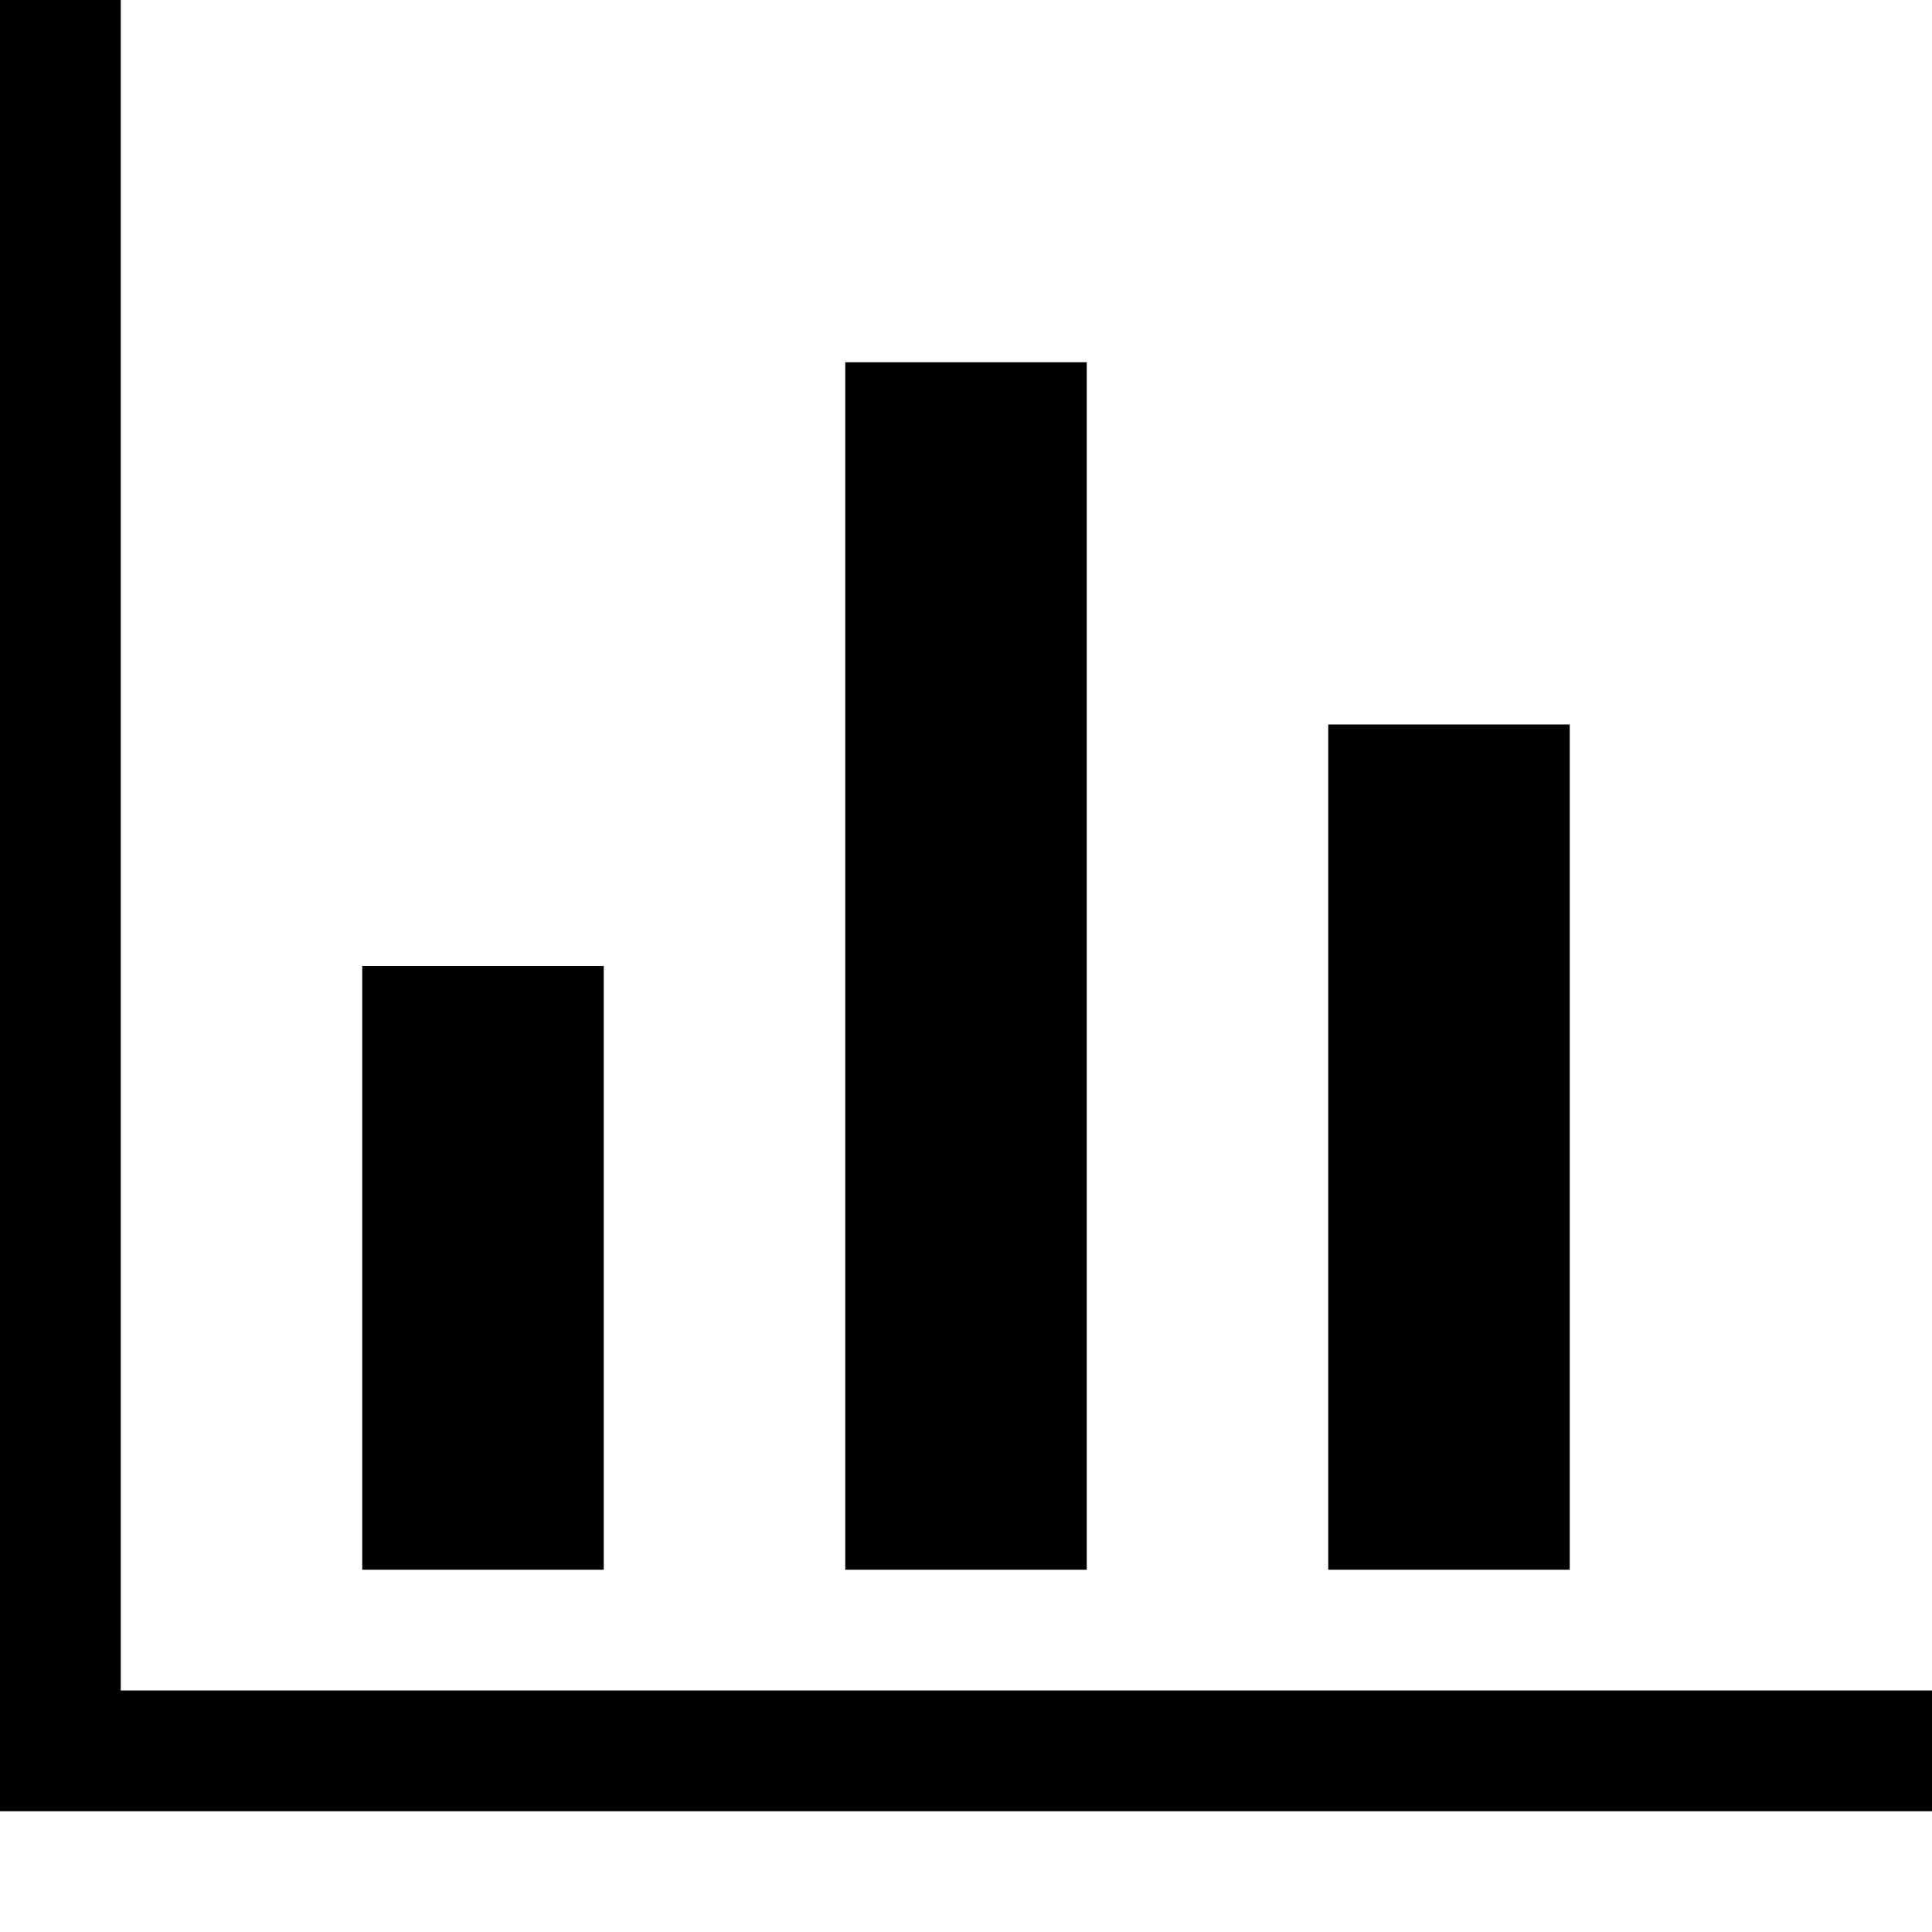
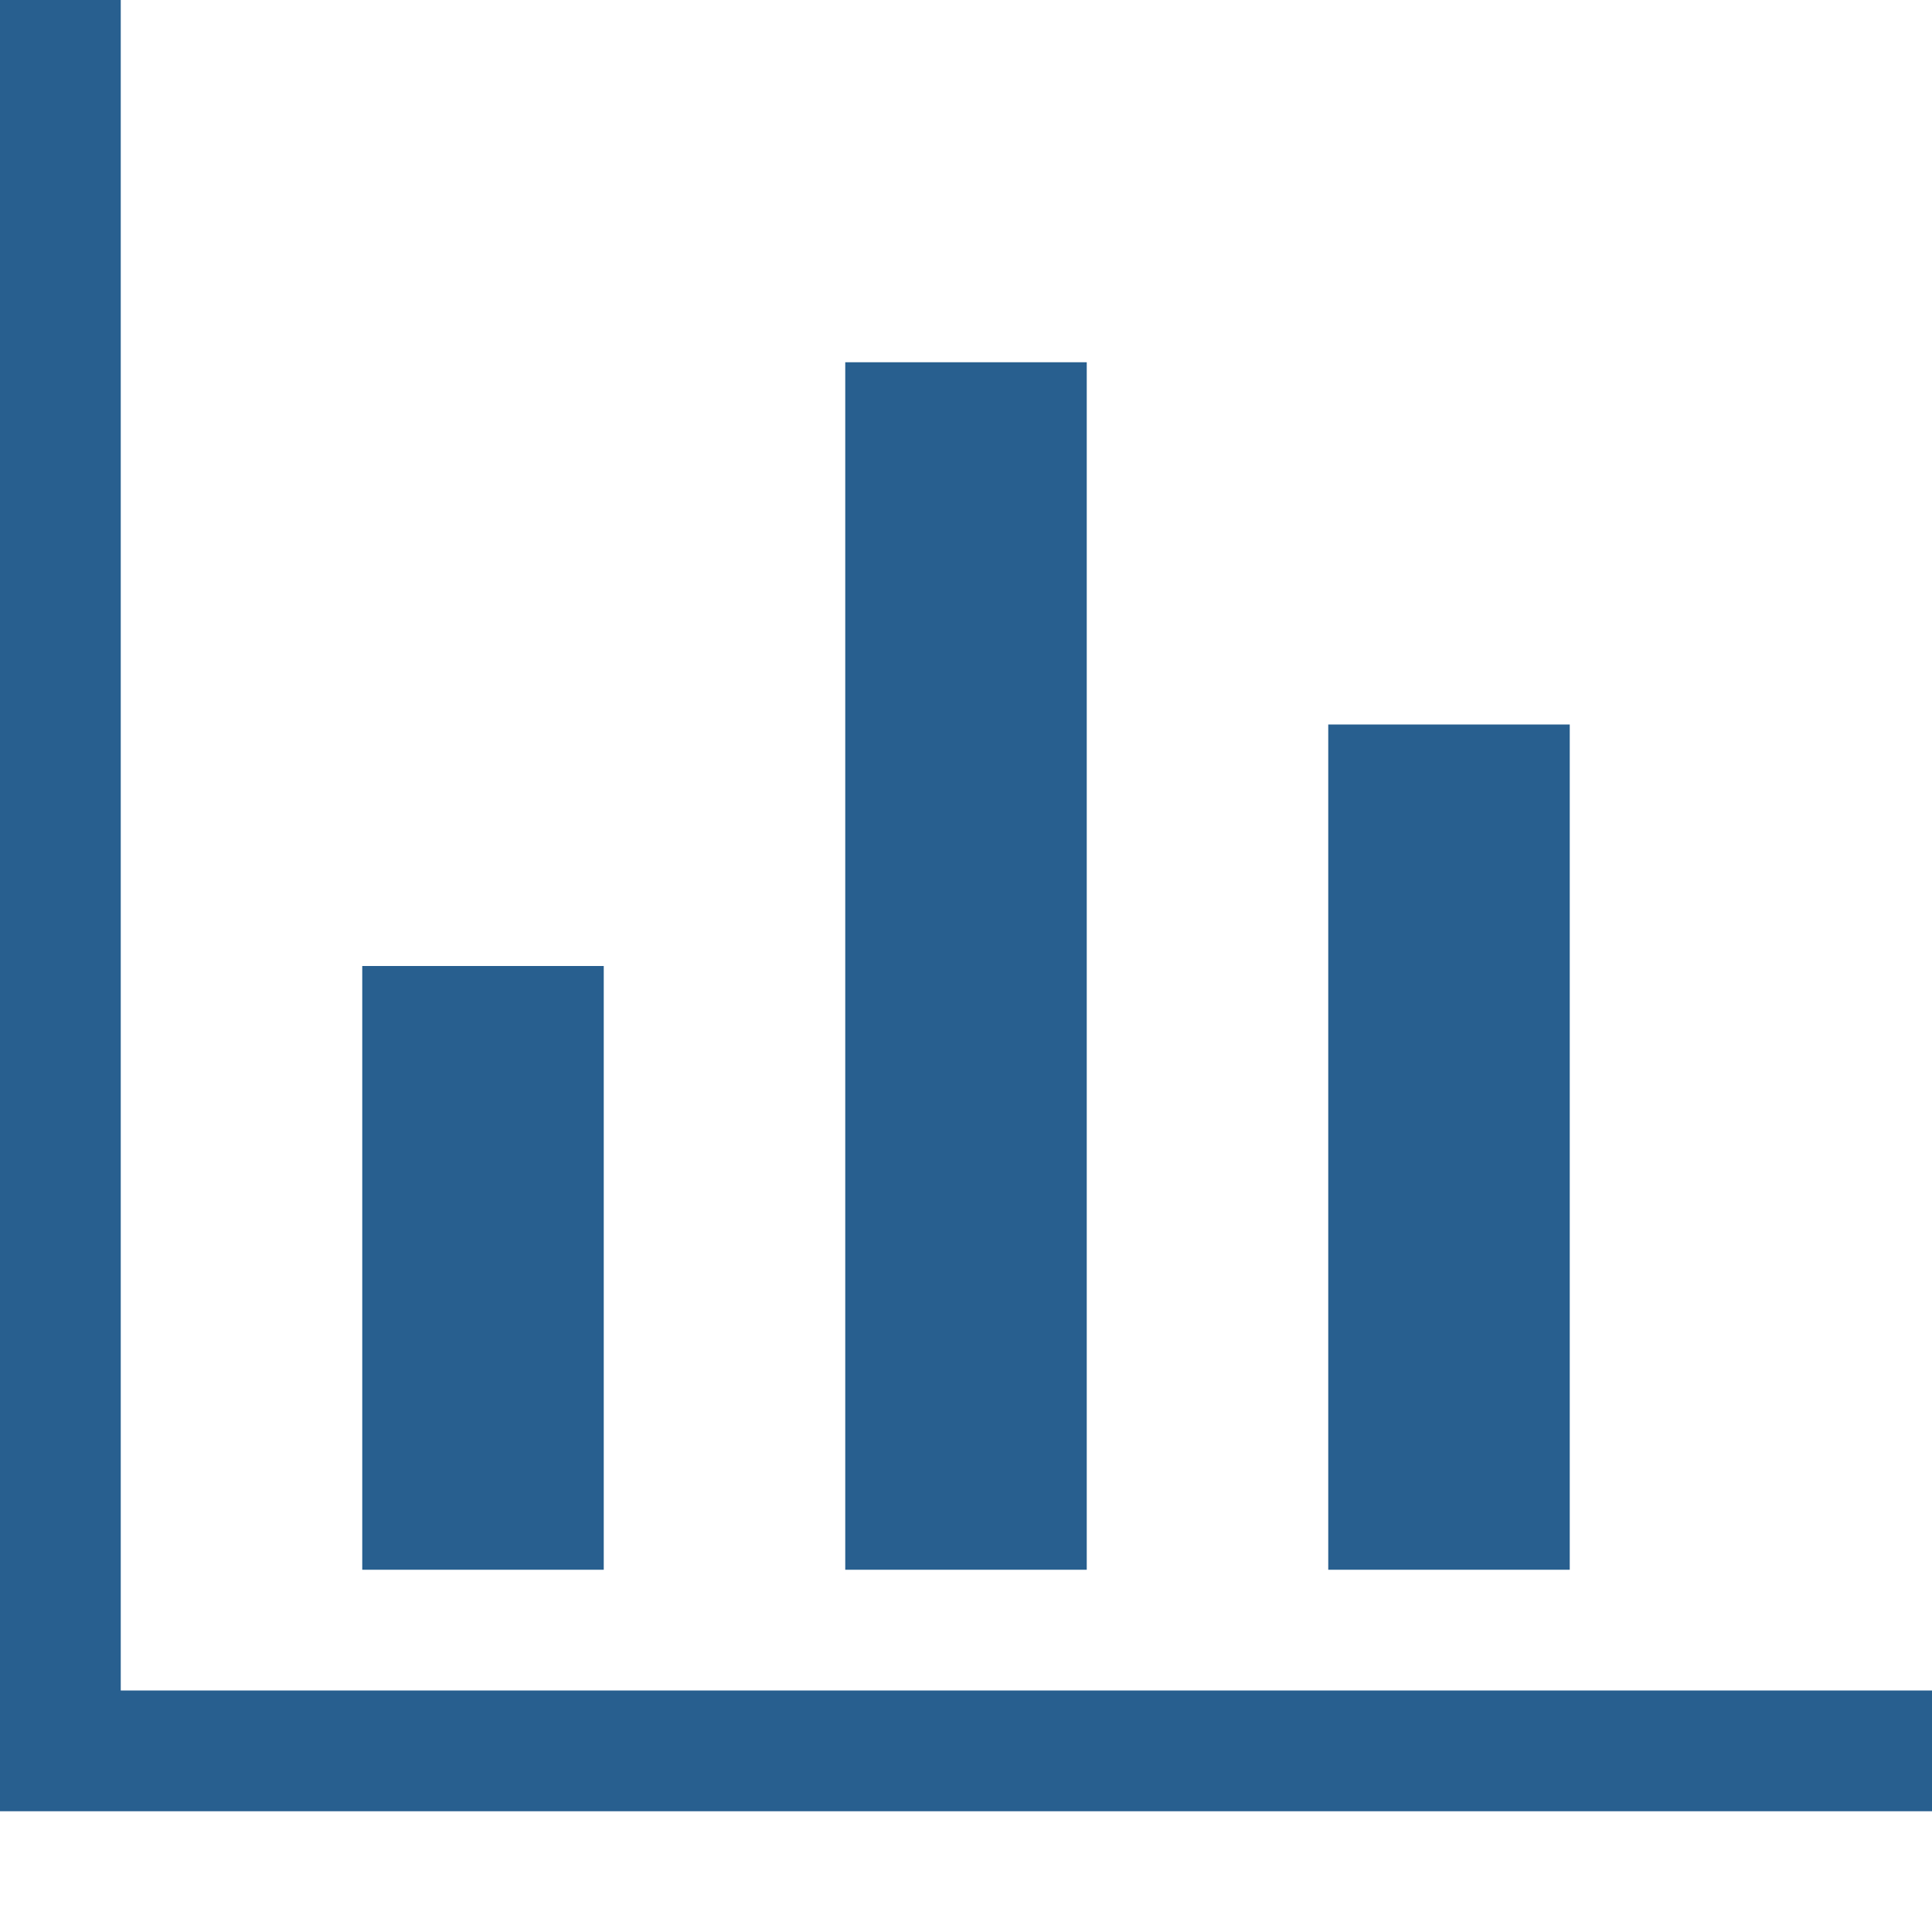
<svg xmlns="http://www.w3.org/2000/svg" width="16px" height="16px" viewBox="0 0 16 16" version="1.1">
  <defs />
  <g id="Octicons" stroke="none" stroke-width="1" fill="none" fill-rule="evenodd">
-     <g id="graph" fill="#000000">
+     <g id="graph" fill="#285f8f">
      <path d="M16,14 L16,15 L0,15 L0,0 L1,0 L1,14 L16,14 L16,14 Z M5,13 L3,13 L3,8 L5,8 L5,13 L5,13 Z M9,13 L7,13 L7,3 L9,3 L9,13 L9,13 Z M13,13 L11,13 L11,6 L13,6 L13,13 L13,13 Z" id="Shape" />
    </g>
  </g>
</svg>
